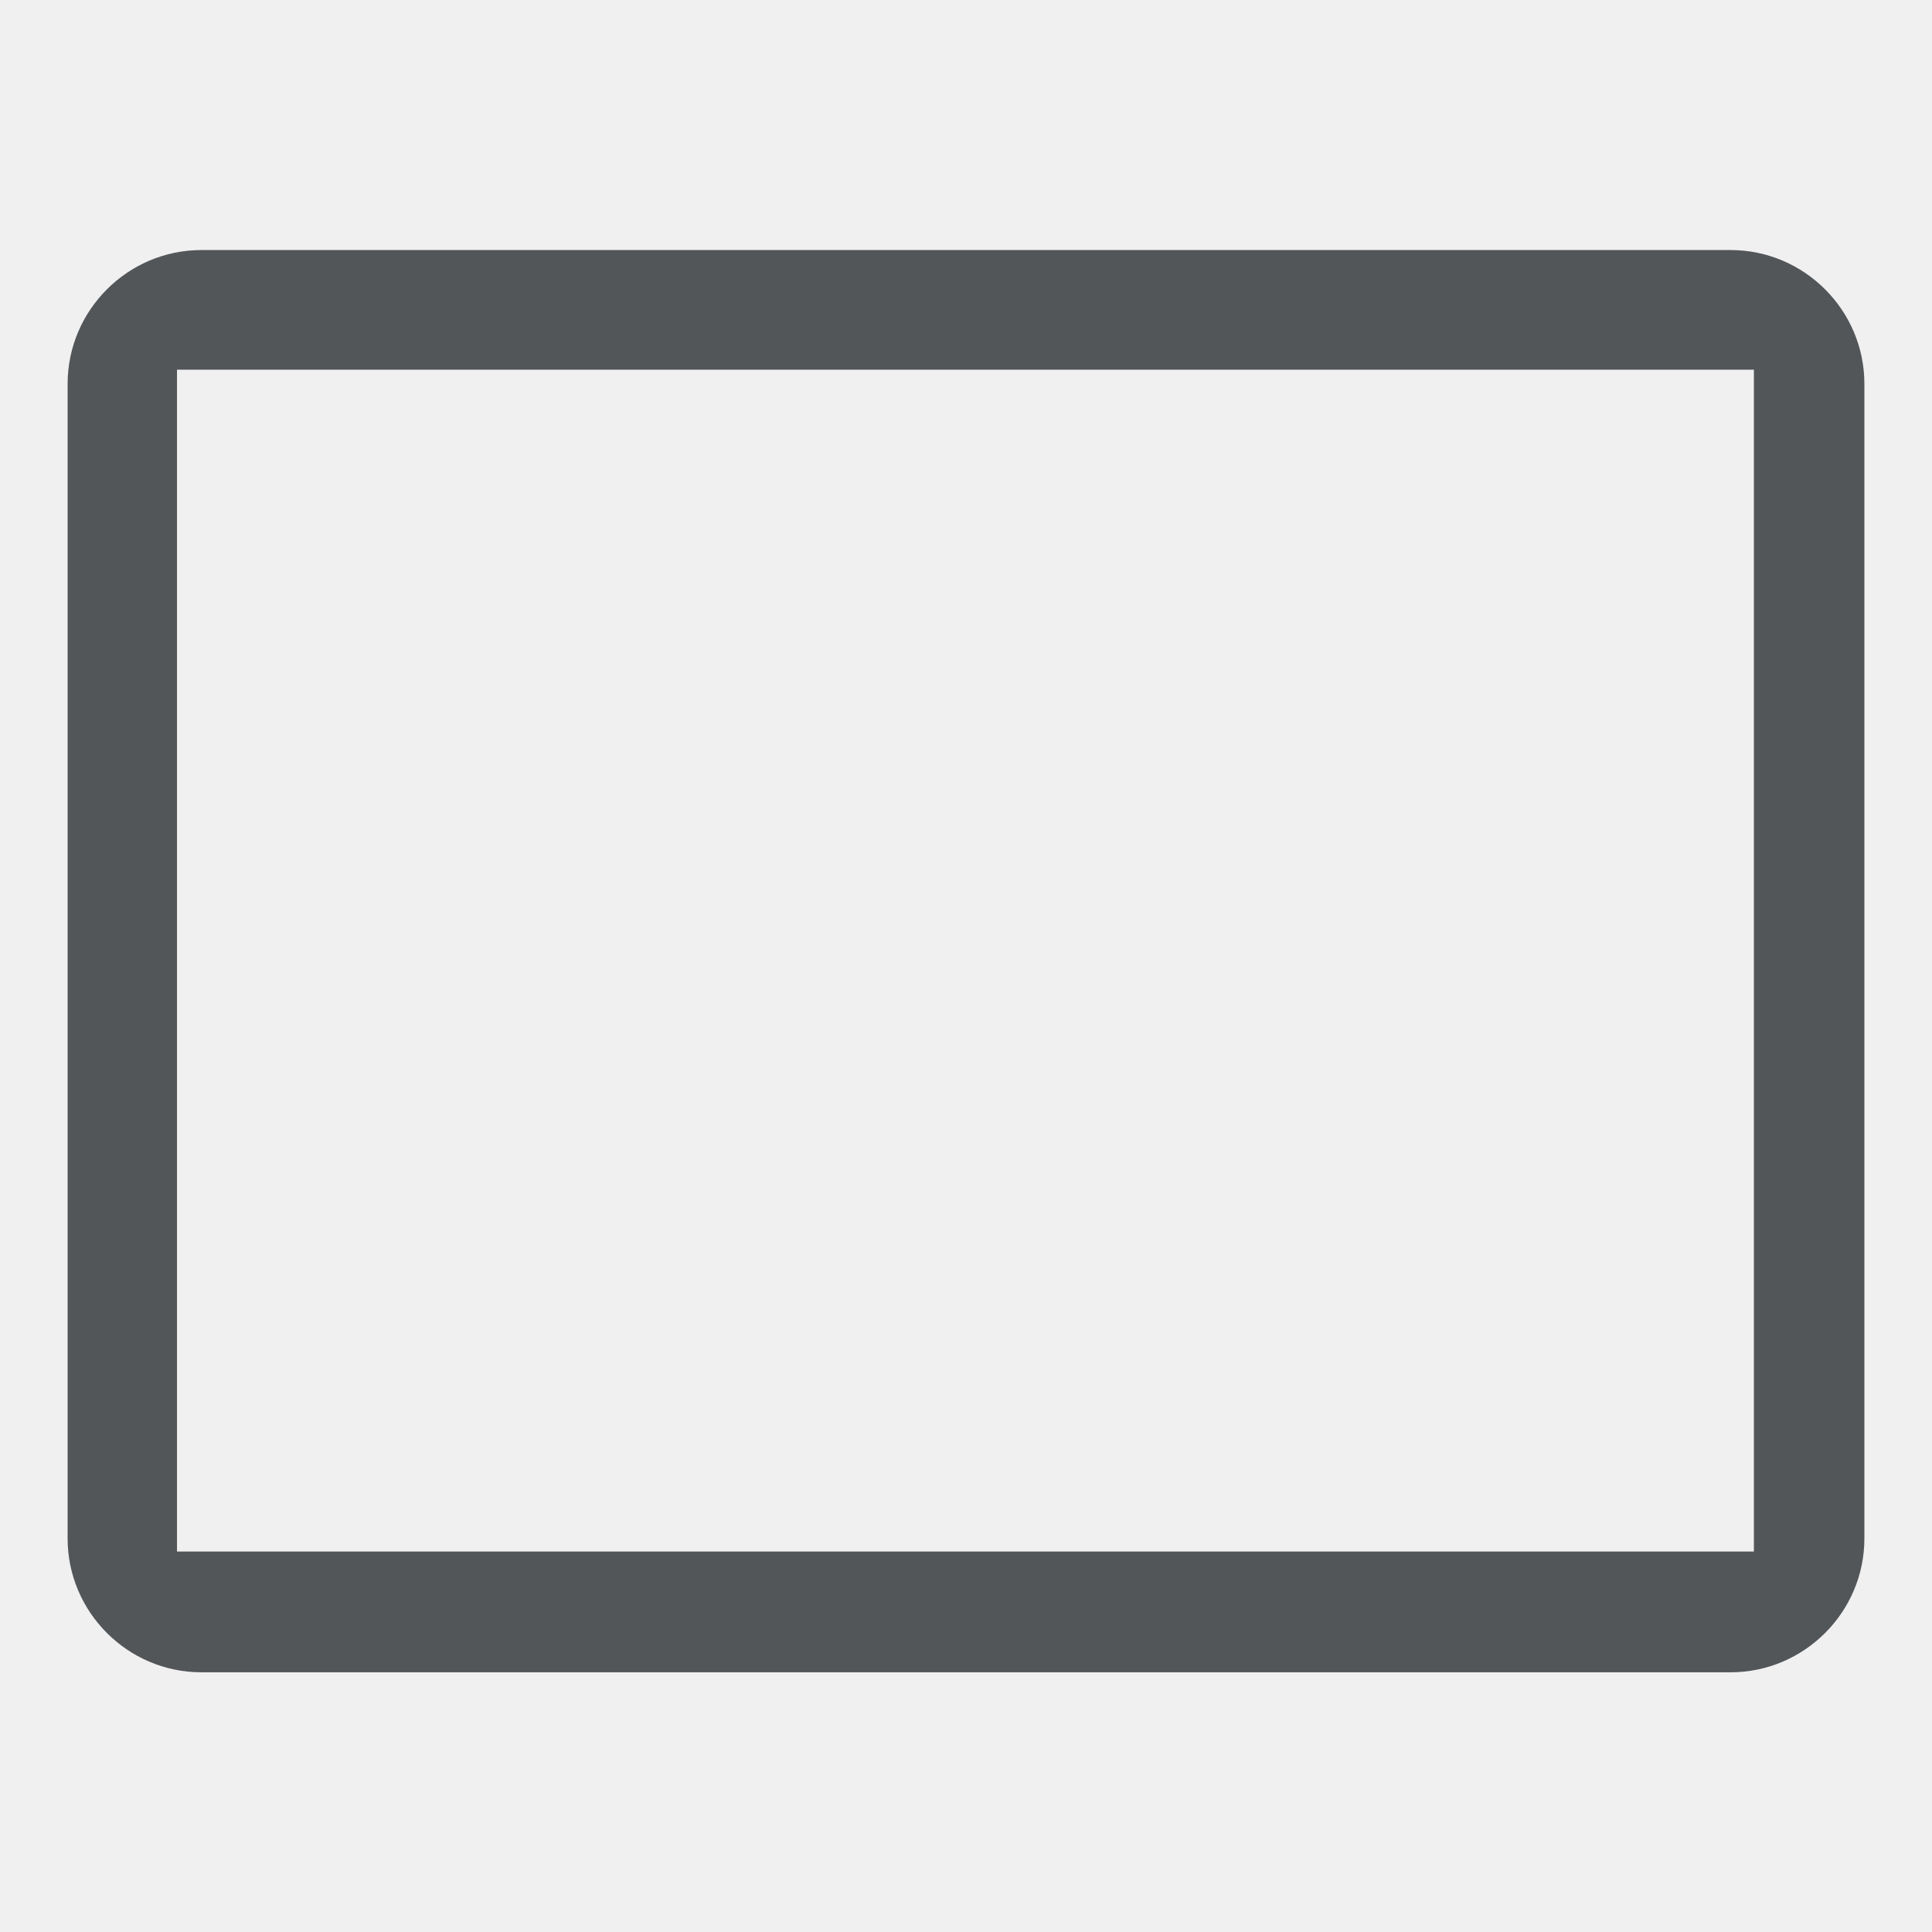
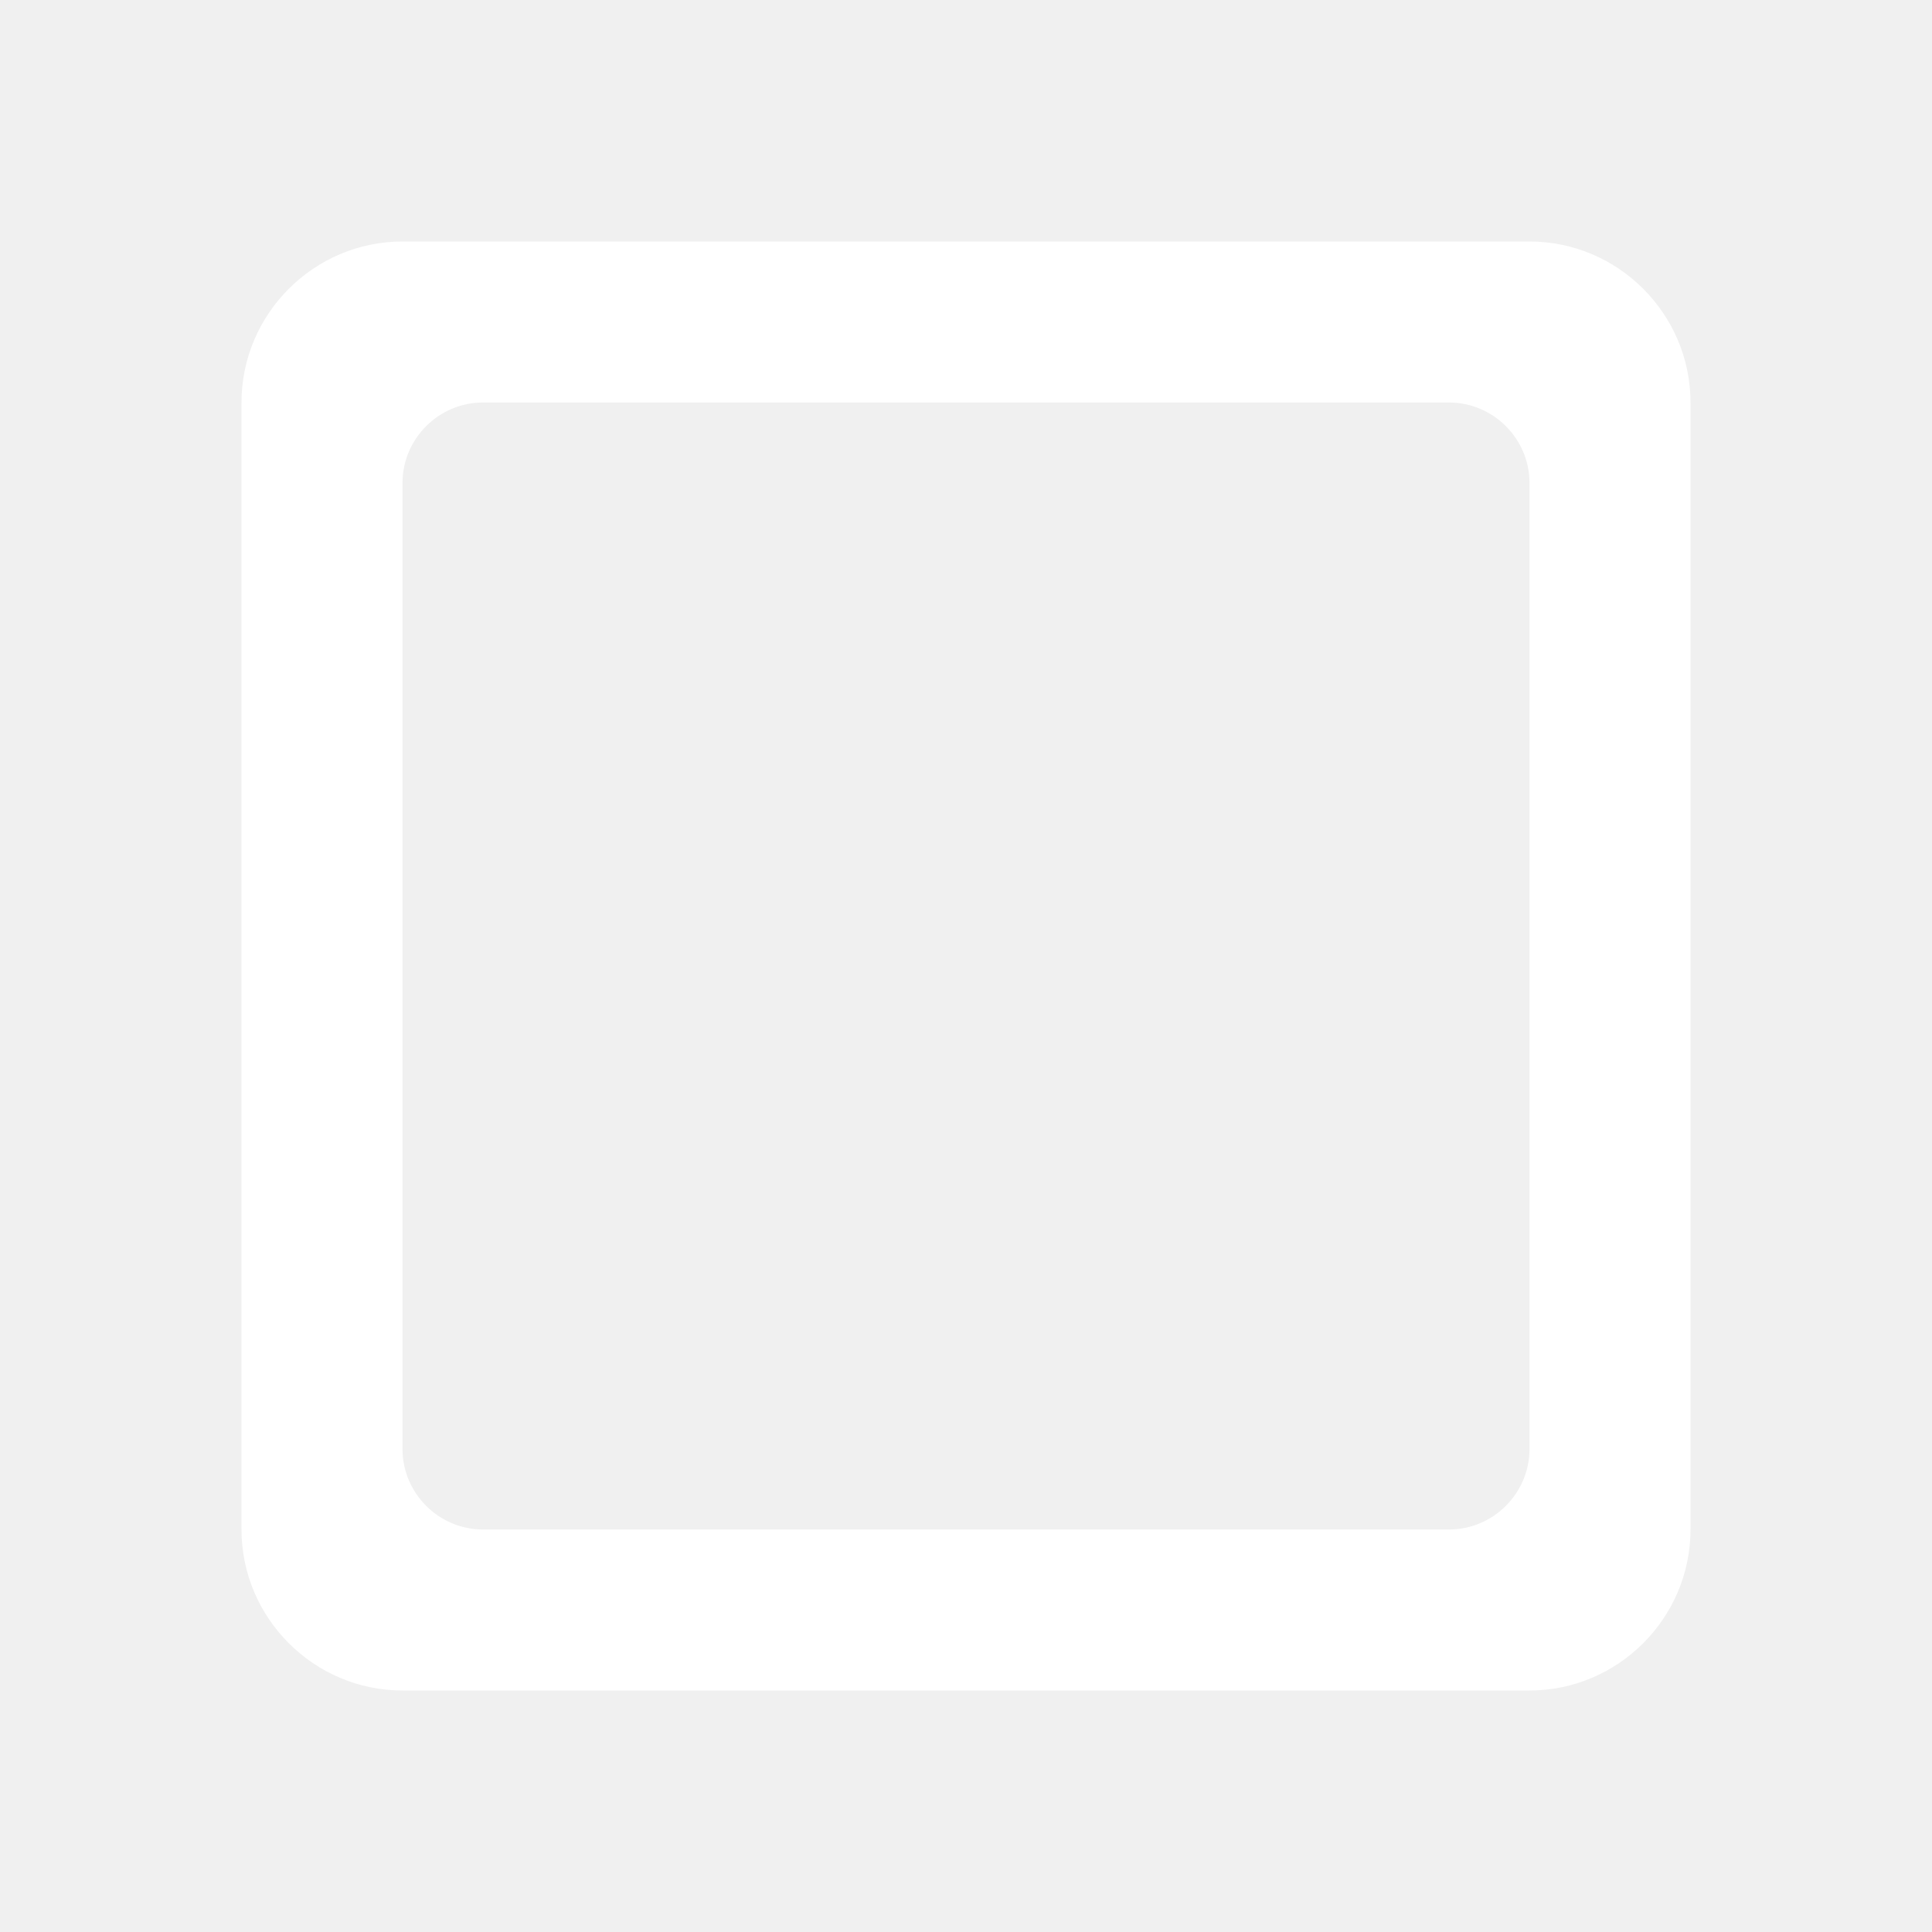
- <svg xmlns="http://www.w3.org/2000/svg" t="1644333326386" class="icon" viewBox="0 0 1024 1024" version="1.1" p-id="2972" width="200" height="200">
-   <defs>
-     <style type="text/css" />
-   </defs>
-   <path d="M917.268 132.531H106.732C67.743 132.531 35.84 164.429 35.84 203.423v612.035c0 38.989 31.903 70.892 70.892 70.892h810.537c38.989 0 70.892-31.903 70.892-70.892V203.423c0-38.994-31.903-70.892-70.892-70.892z m12.334 689.812H93.809V195.948h835.789v626.396z" fill="#535659" p-id="2973" />
+ <svg xmlns="http://www.w3.org/2000/svg" data-v-cb3c6880="" viewBox="0 0 24 24" fill="white" width="14px" height="14px">
+   <path data-v-cb3c6880="" d="M0 0h24v24H0V0z" fill="none" />
+   <path data-v-cb3c6880="" d="M18 19H6c-.55 0-1-.45-1-1V6c0-.55.45-1 1-1h12c.55 0 1 .45 1 1v12c0 .55-.45 1-1 1zm1-16H5c-1.1 0-2 .9-2 2v14c0 1.1.9 2 2 2h14c1.1 0 2-.9 2-2V5c0-1.1-.9-2-2-2z" />
</svg>
